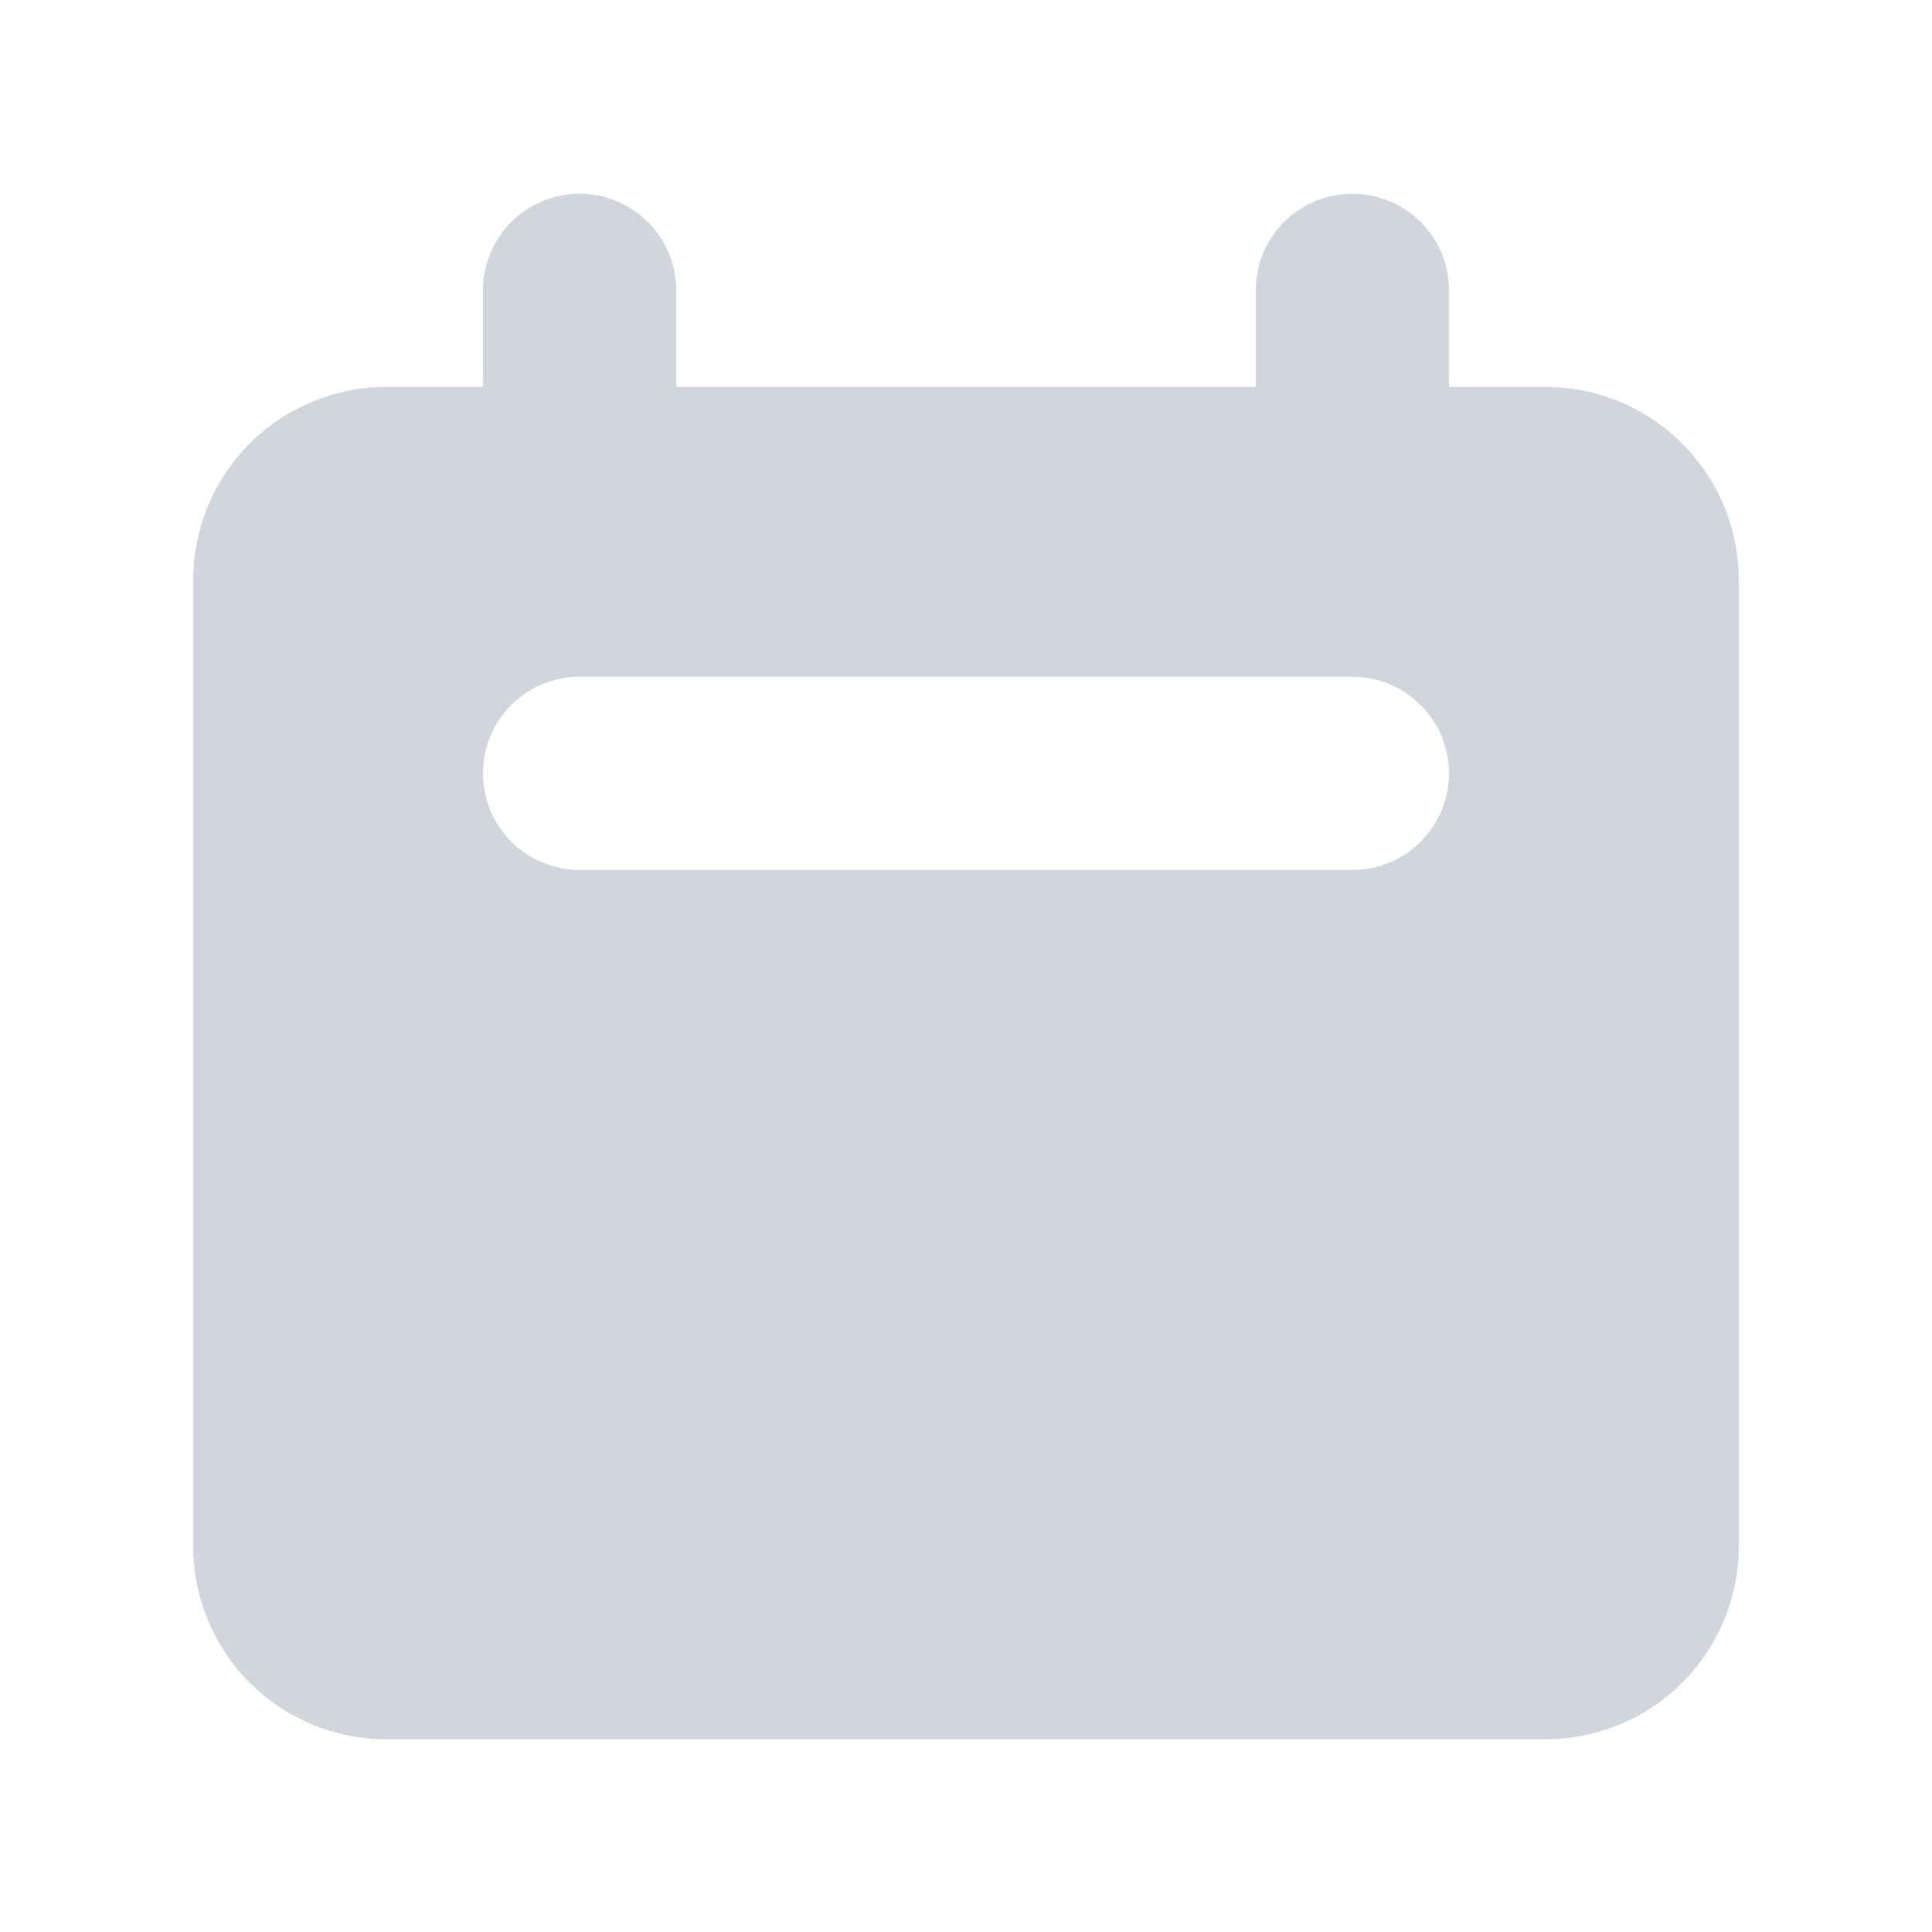
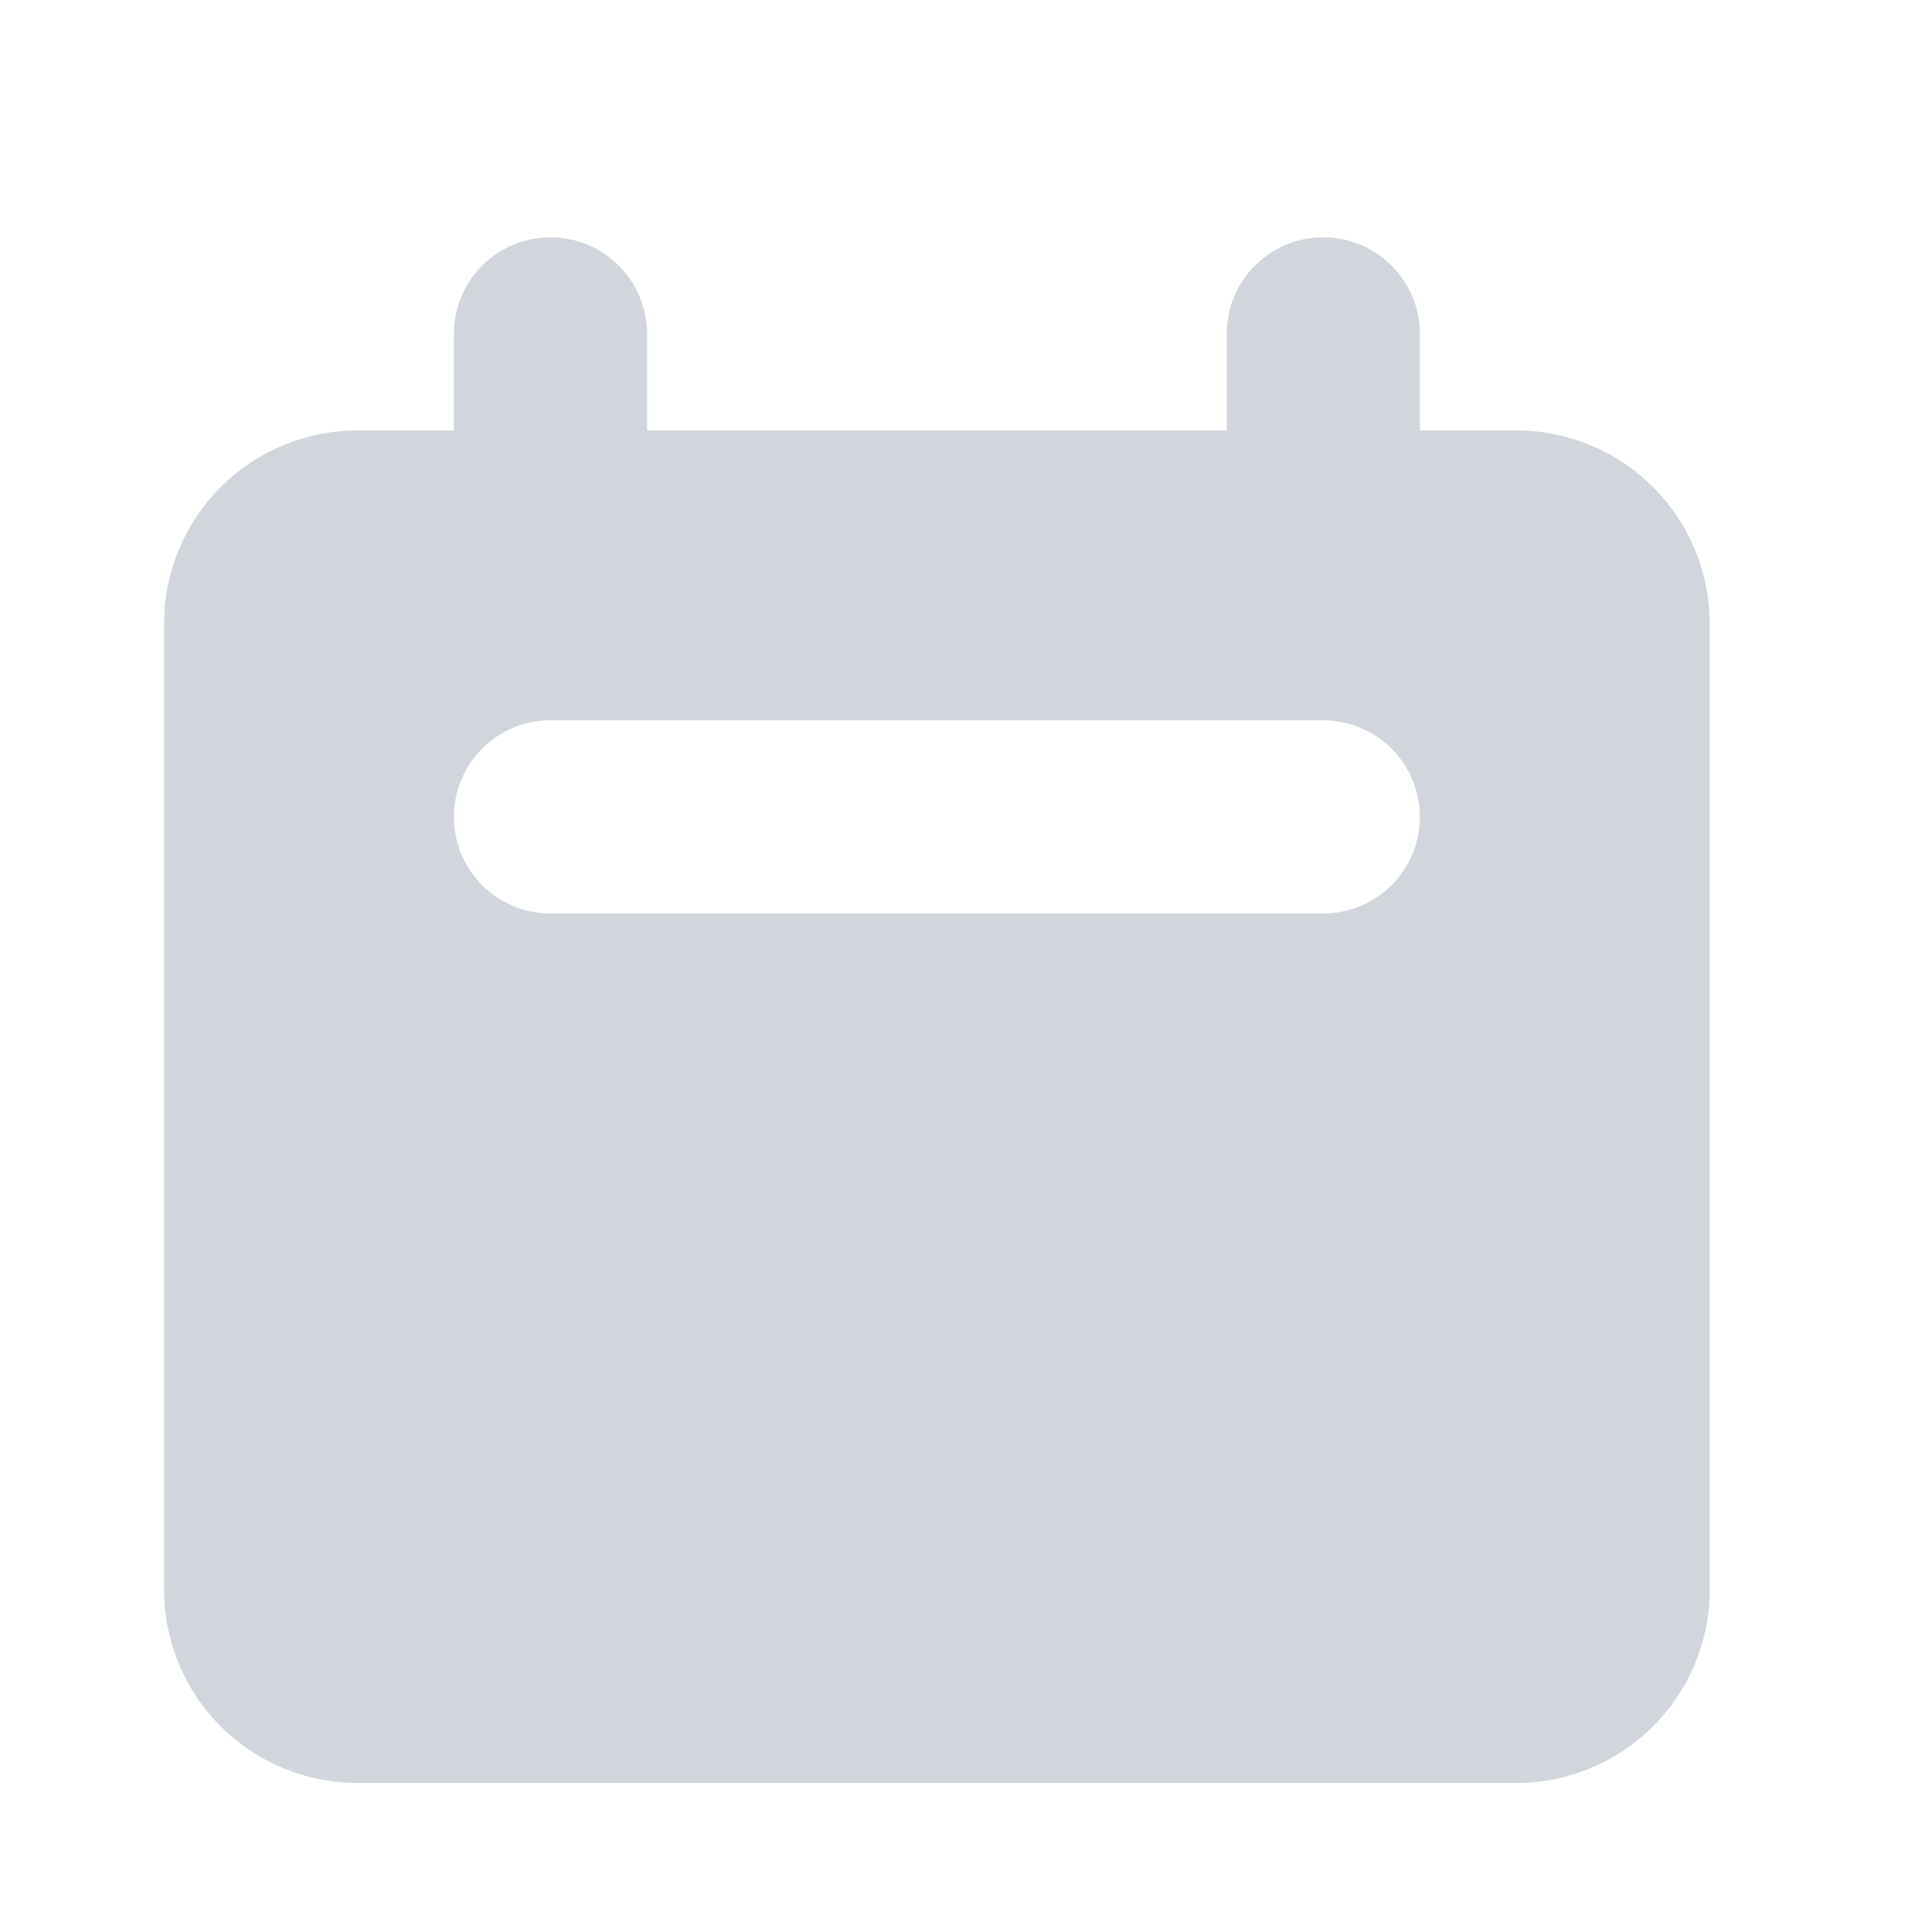
<svg xmlns="http://www.w3.org/2000/svg" preserveAspectRatio="none" overflow="visible" style="display: block;" width="17.252" height="17.252" viewBox="0 0 17.252 17.252" fill="none">
  <g id="Icon">
-     <path id="Vector" fill-rule="evenodd" clip-rule="evenodd" d="M5.175 1.73C4.947 1.73 4.727 1.821 4.565 1.982C4.404 2.144 4.313 2.364 4.313 2.592V3.455H3.45C2.993 3.455 2.554 3.637 2.23 3.96C1.907 4.284 1.725 4.723 1.725 5.18V13.806C1.725 14.264 1.907 14.703 2.23 15.026C2.554 15.35 2.993 15.531 3.45 15.531H13.801C14.259 15.531 14.698 15.35 15.021 15.026C15.345 14.703 15.527 14.264 15.527 13.806V5.18C15.527 4.723 15.345 4.284 15.021 3.96C14.698 3.637 14.259 3.455 13.801 3.455H12.939V2.592C12.939 2.364 12.848 2.144 12.686 1.982C12.524 1.821 12.305 1.73 12.076 1.73C11.847 1.73 11.628 1.821 11.466 1.982C11.305 2.144 11.214 2.364 11.214 2.592V3.455H6.038V2.592C6.038 2.364 5.947 2.144 5.785 1.982C5.624 1.821 5.404 1.73 5.175 1.73ZM5.175 6.043C4.947 6.043 4.727 6.134 4.565 6.296C4.404 6.457 4.313 6.677 4.313 6.905C4.313 7.134 4.404 7.354 4.565 7.515C4.727 7.677 4.947 7.768 5.175 7.768H12.076C12.305 7.768 12.524 7.677 12.686 7.515C12.848 7.354 12.939 7.134 12.939 6.905C12.939 6.677 12.848 6.457 12.686 6.296C12.524 6.134 12.305 6.043 12.076 6.043H5.175Z" fill="#D1D5DC" />
+     <path id="Vector" fill-rule="evenodd" clip-rule="evenodd" d="M4.915 2.119C4.686 2.119 4.467 2.21 4.305 2.372C4.144 2.534 4.053 2.753 4.053 2.982V3.844H3.19C2.732 3.844 2.294 4.026 1.97 4.35C1.647 4.673 1.465 5.112 1.465 5.57V14.196C1.465 14.653 1.647 15.092 1.97 15.415C2.294 15.739 2.732 15.921 3.19 15.921H13.541C13.999 15.921 14.438 15.739 14.761 15.415C15.085 15.092 15.267 14.653 15.267 14.196V5.57C15.267 5.112 15.085 4.673 14.761 4.35C14.438 4.026 13.999 3.844 13.541 3.844H12.679V2.982C12.679 2.753 12.588 2.534 12.426 2.372C12.264 2.21 12.045 2.119 11.816 2.119C11.587 2.119 11.368 2.21 11.206 2.372C11.044 2.534 10.954 2.753 10.954 2.982V3.844H5.778V2.982C5.778 2.753 5.687 2.534 5.525 2.372C5.363 2.21 5.144 2.119 4.915 2.119ZM4.915 6.432C4.686 6.432 4.467 6.523 4.305 6.685C4.144 6.847 4.053 7.066 4.053 7.295C4.053 7.524 4.144 7.743 4.305 7.905C4.467 8.067 4.686 8.157 4.915 8.157H11.816C12.045 8.157 12.264 8.067 12.426 7.905C12.588 7.743 12.679 7.524 12.679 7.295C12.679 7.066 12.588 6.847 12.426 6.685C12.264 6.523 12.045 6.432 11.816 6.432H4.915Z" fill="#D1D5DC" />
  </g>
</svg>
